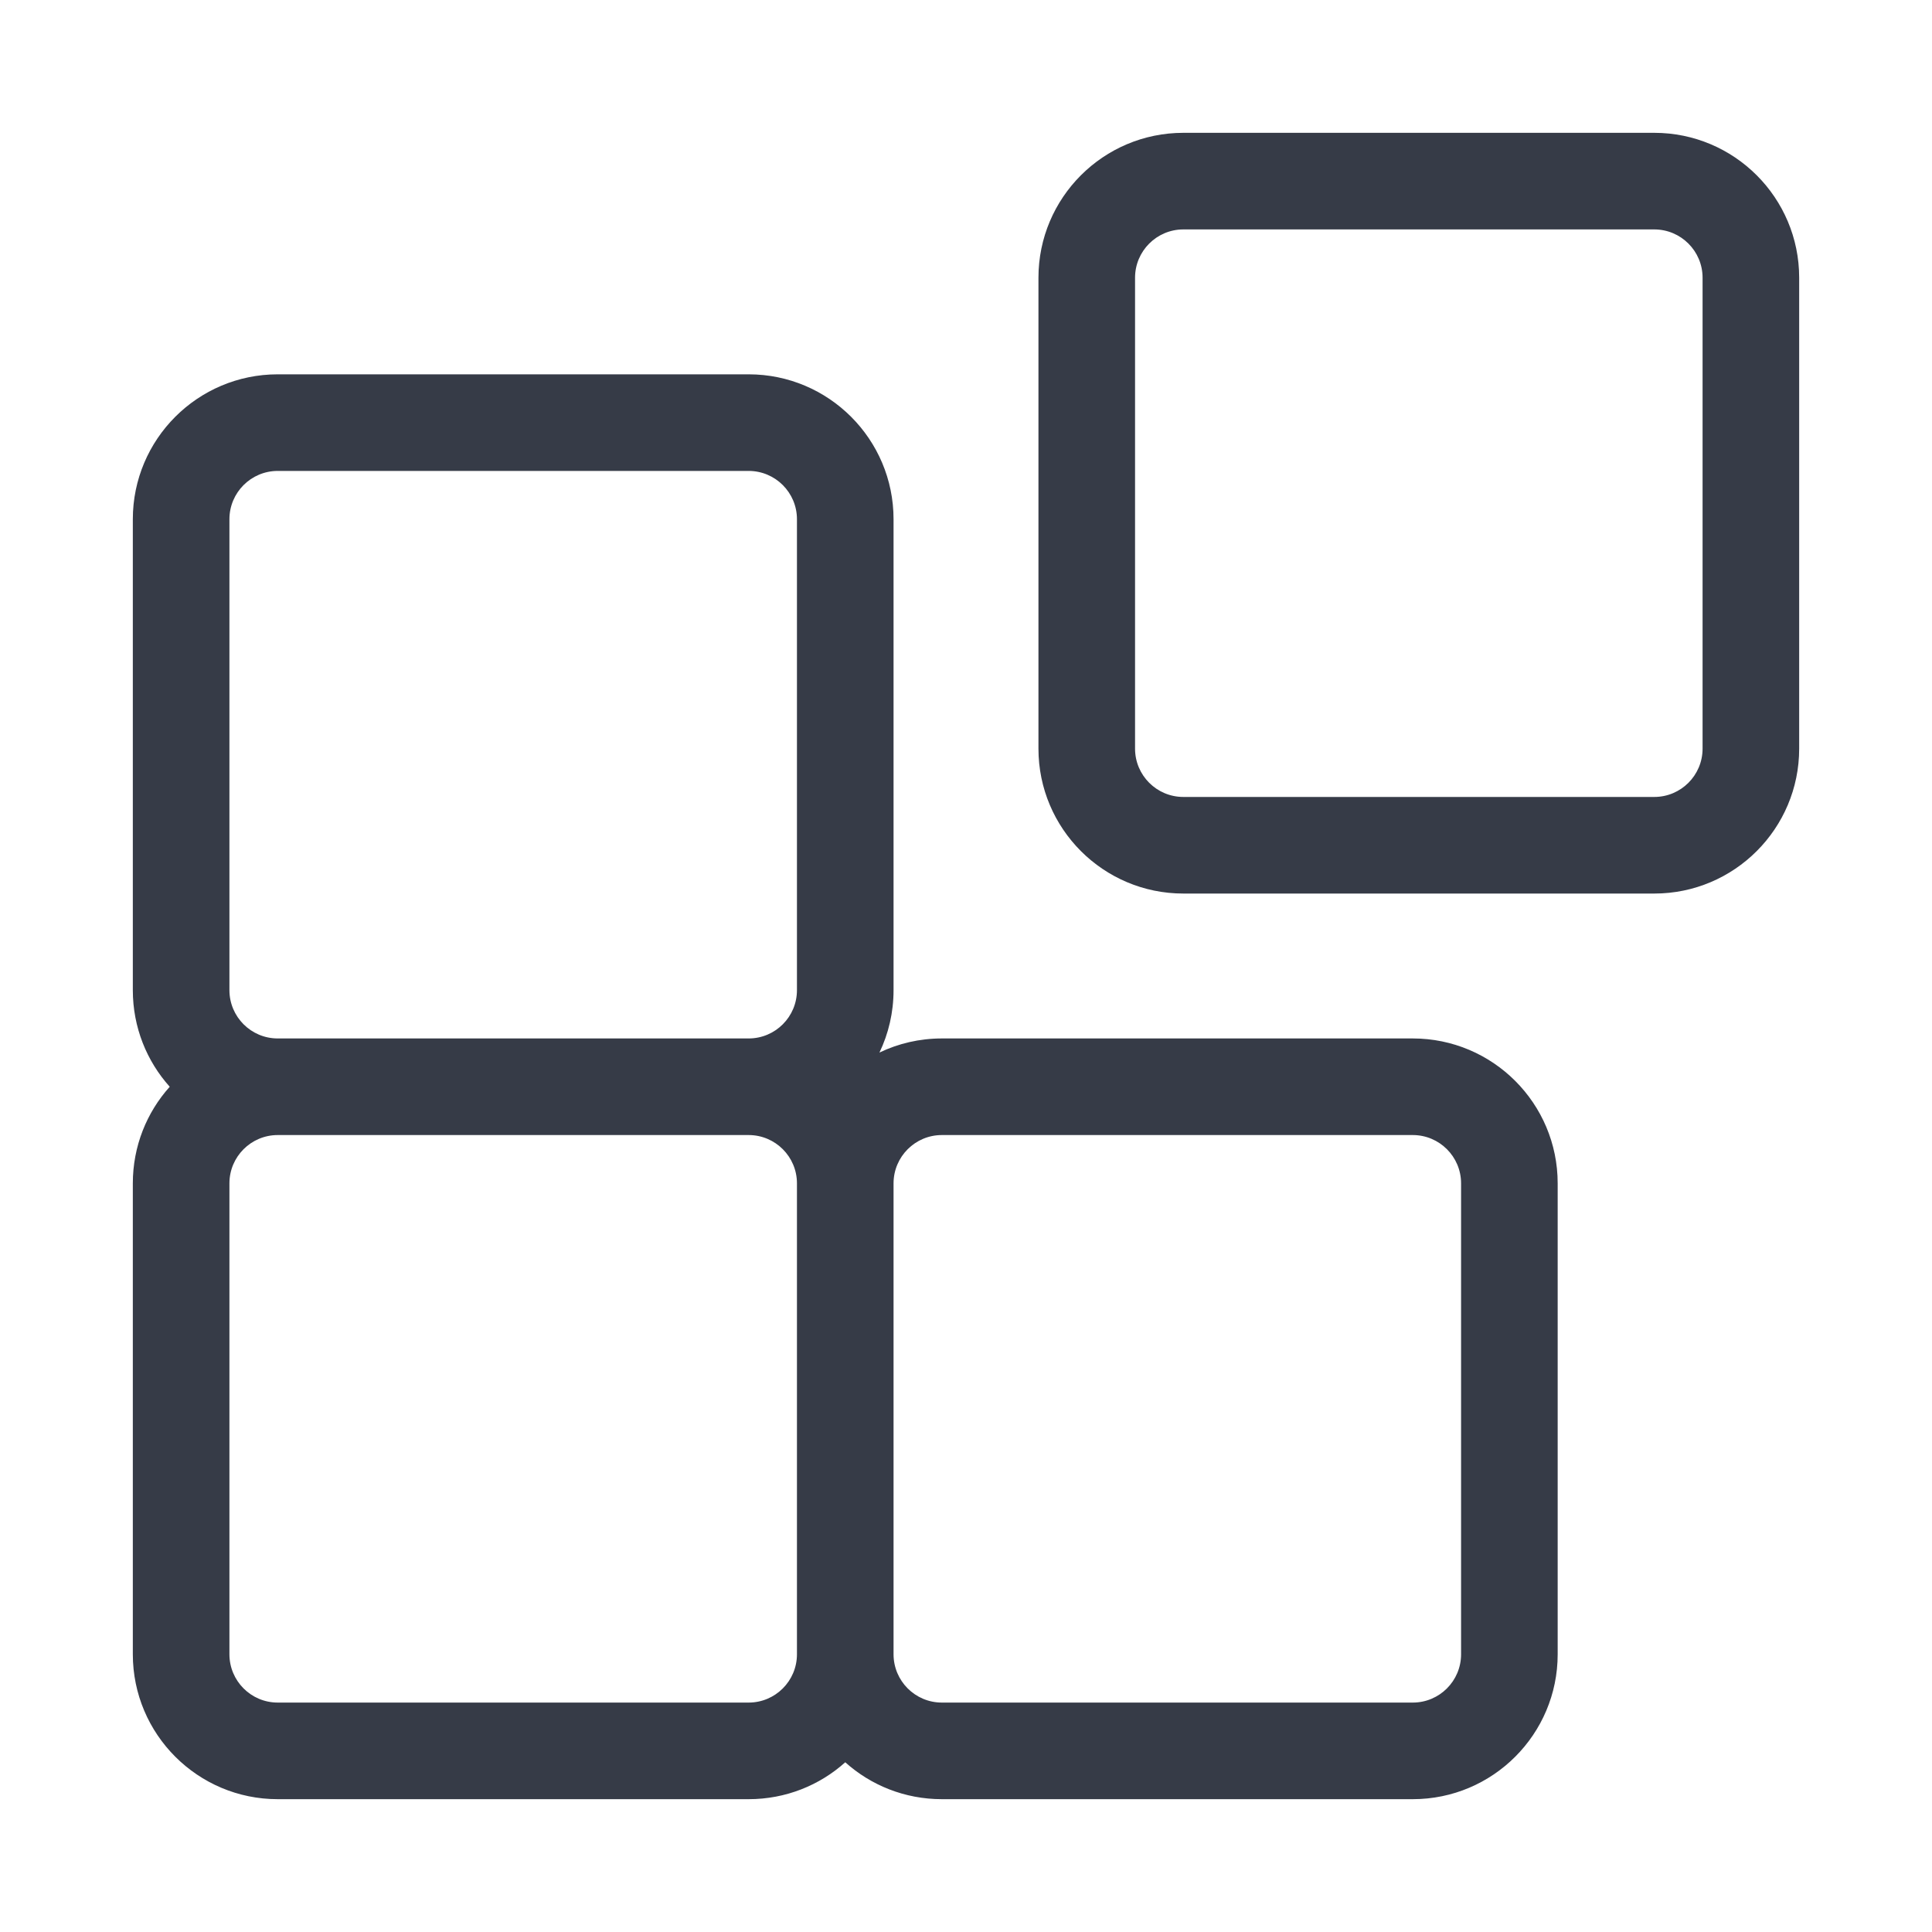
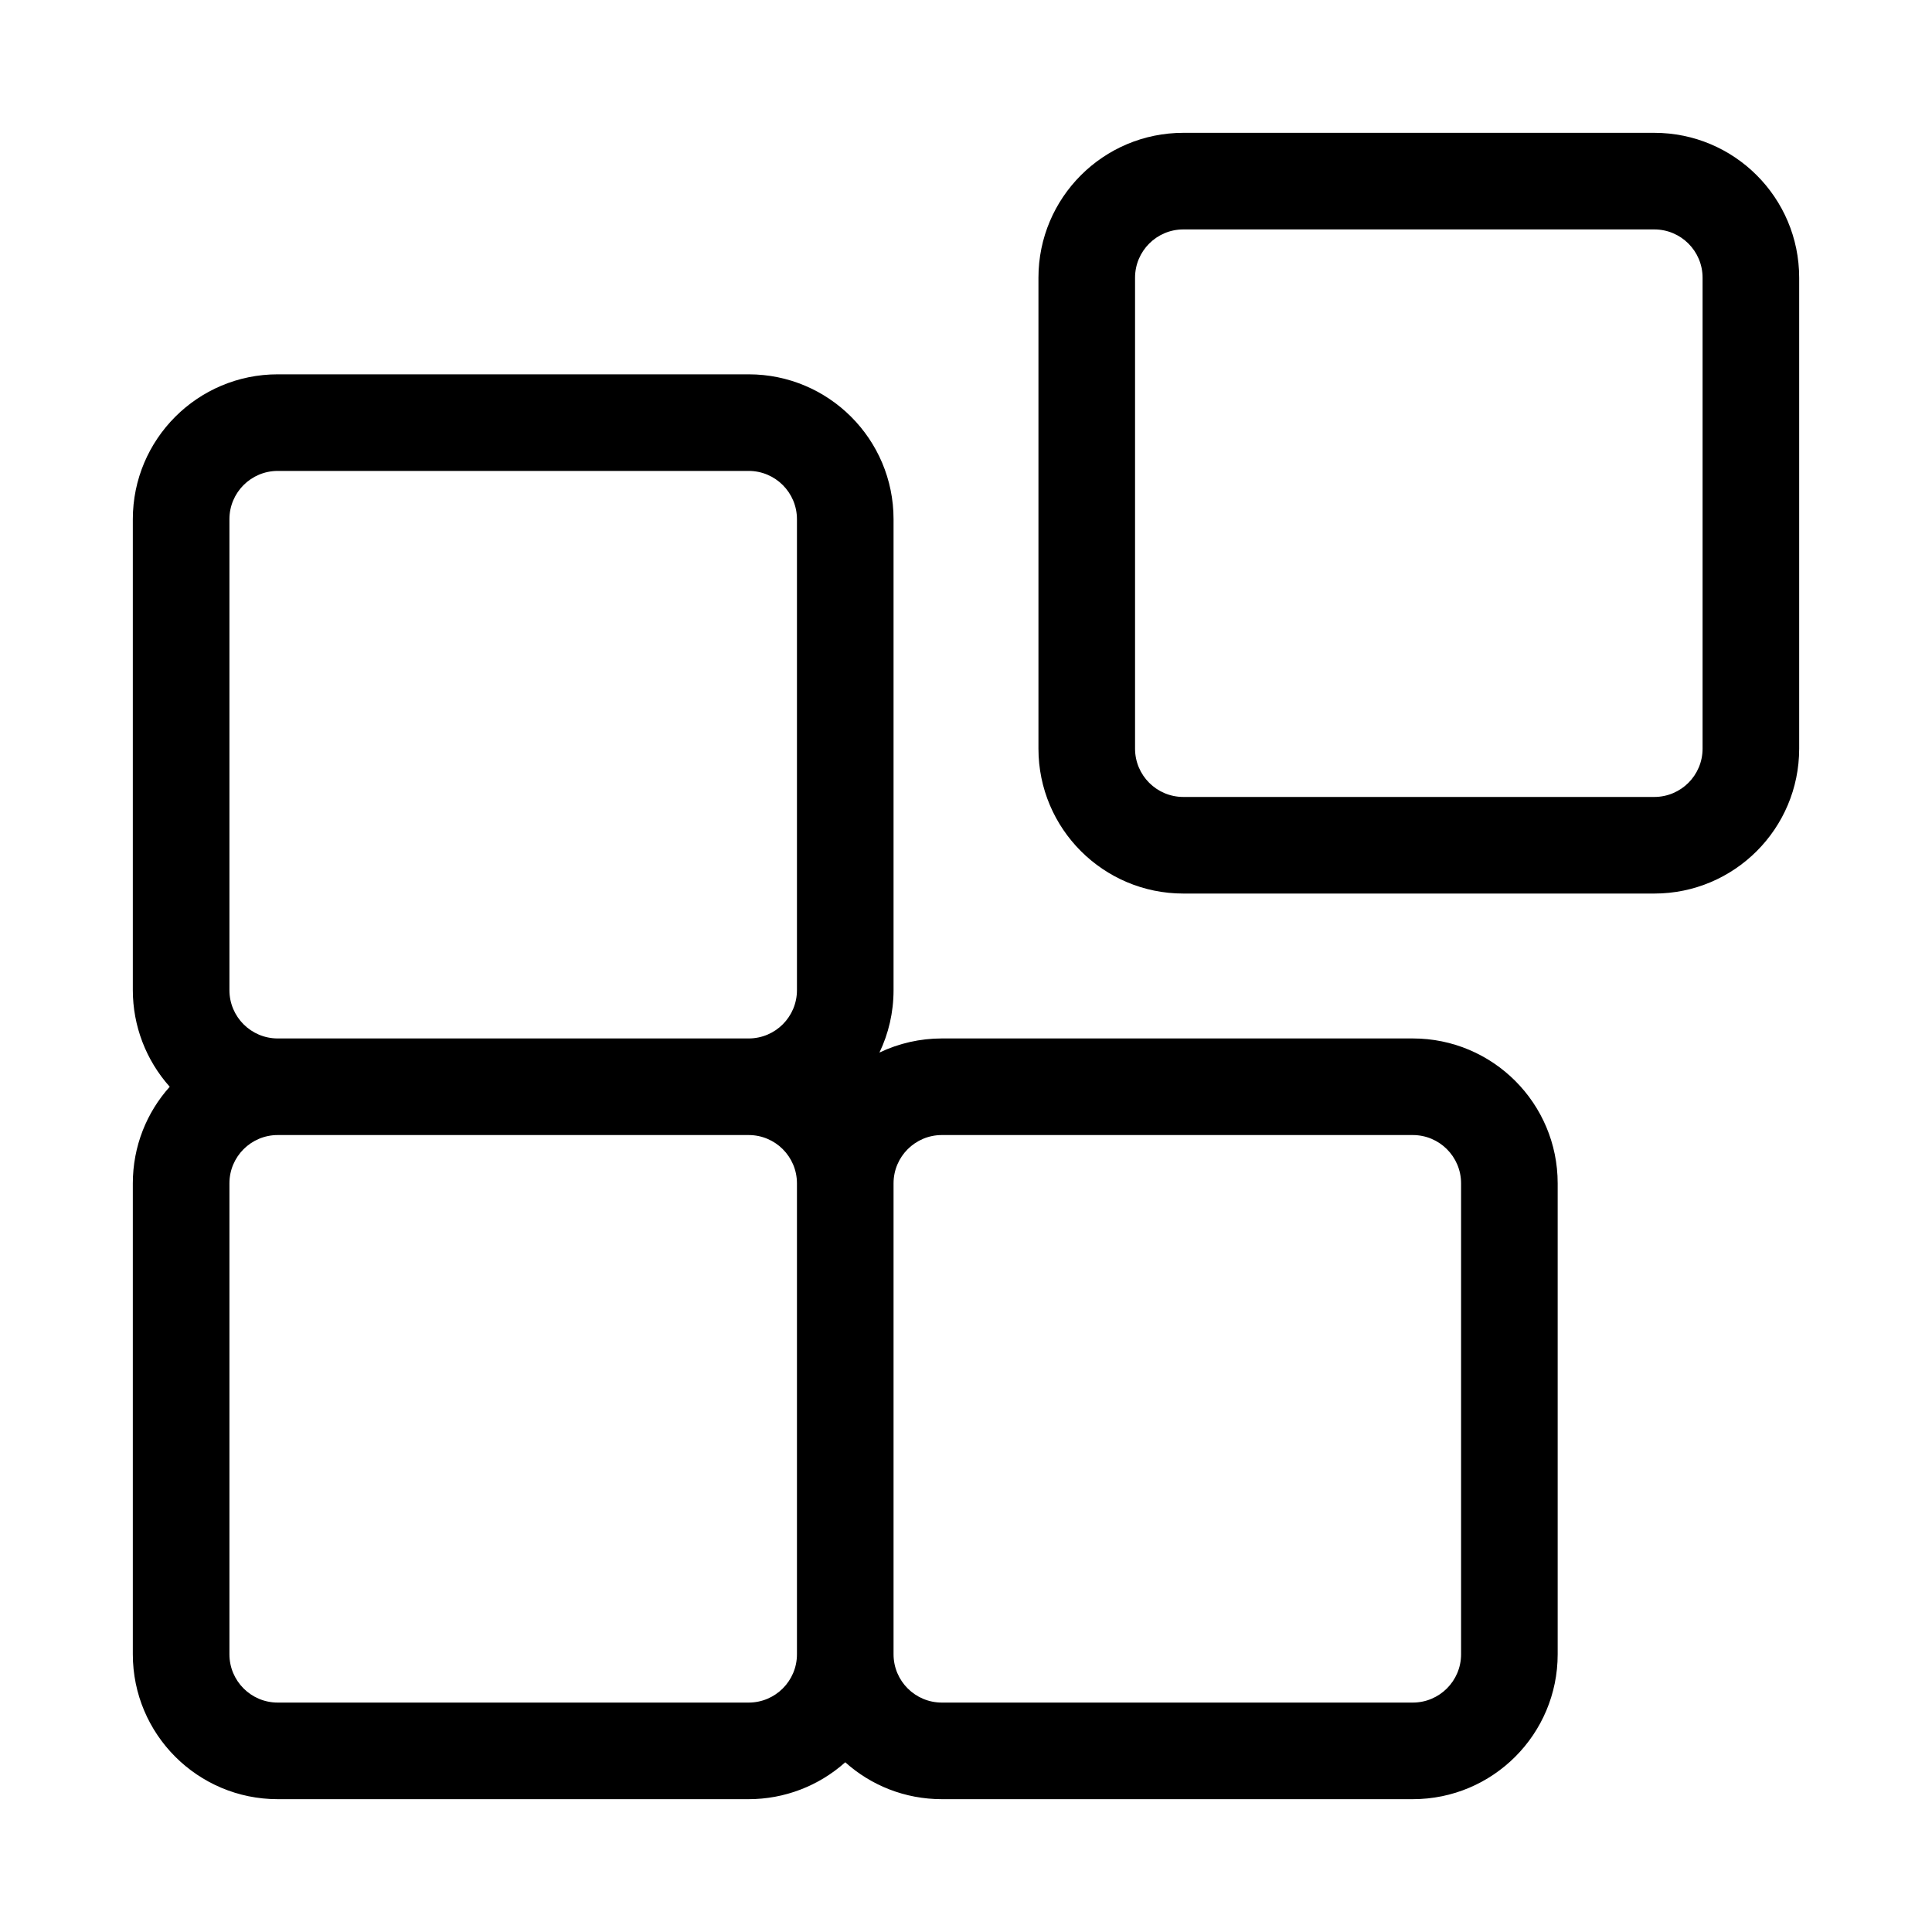
- <svg xmlns="http://www.w3.org/2000/svg" width="20" height="20" viewBox="0 0 20 20" fill="none">
-   <path fill-rule="evenodd" clip-rule="evenodd" d="M10.75 2.875C10.75 2.047 11.422 1.375 12.25 1.375H17.125C17.953 1.375 18.625 2.047 18.625 2.875V7.75C18.625 8.578 17.953 9.25 17.125 9.25H12.25C11.422 9.25 10.75 8.578 10.75 7.75V2.875ZM12.25 2.375C11.974 2.375 11.75 2.599 11.75 2.875V7.75C11.75 8.026 11.974 8.25 12.25 8.25H17.125C17.401 8.25 17.625 8.026 17.625 7.75V2.875C17.625 2.599 17.401 2.375 17.125 2.375H12.25Z" fill="#363B47" />
-   <path fill-rule="evenodd" clip-rule="evenodd" d="M1.375 5.375C1.375 4.547 2.047 3.875 2.875 3.875H7.75C8.578 3.875 9.25 4.547 9.25 5.375V10.25C9.25 10.481 9.198 10.7 9.104 10.896C9.3 10.802 9.519 10.75 9.75 10.75H14.625C15.453 10.75 16.125 11.422 16.125 12.25V17.125C16.125 17.953 15.453 18.625 14.625 18.625H9.75C9.366 18.625 9.015 18.481 8.75 18.243C8.485 18.481 8.134 18.625 7.75 18.625H2.875C2.047 18.625 1.375 17.953 1.375 17.125V12.25C1.375 11.866 1.519 11.515 1.757 11.25C1.519 10.985 1.375 10.634 1.375 10.25V5.375ZM8.25 17.125V12.25C8.25 11.974 8.026 11.75 7.75 11.75H2.875C2.599 11.75 2.375 11.974 2.375 12.25V17.125C2.375 17.401 2.599 17.625 2.875 17.625H7.75C8.026 17.625 8.25 17.401 8.25 17.125ZM9.25 12.25V17.125C9.25 17.401 9.474 17.625 9.75 17.625H14.625C14.901 17.625 15.125 17.401 15.125 17.125V12.25C15.125 11.974 14.901 11.75 14.625 11.75H9.75C9.474 11.75 9.25 11.974 9.25 12.25ZM2.875 4.875C2.599 4.875 2.375 5.099 2.375 5.375V10.25C2.375 10.526 2.599 10.75 2.875 10.75H7.75C8.026 10.75 8.25 10.526 8.25 10.25V5.375C8.25 5.099 8.026 4.875 7.75 4.875H2.875Z" fill="#363B47" />
+ <svg xmlns="http://www.w3.org/2000/svg" viewBox="0 0 20 20">
+   <path d="M10.75 2.875a1.5 1.5 0 0 1 1.5-1.5h4.875a1.5 1.5 0 0 1 1.5 1.5V7.75a1.5 1.5 0 0 1-1.5 1.5H12.25a1.5 1.5 0 0 1-1.5-1.5zm1.5-.5a.5.5 0 0 0-.5.5V7.75a.5.5 0 0 0 .5.5h4.875a.5.5 0 0 0 .5-.5V2.875a.5.5 0 0 0-.5-.5zm-10.875 3a1.5 1.5 0 0 1 1.5-1.5H7.75a1.5 1.5 0 0 1 1.5 1.5v4.875c0 .231-.052.45-.146.646a1.5 1.5 0 0 1 .646-.146h4.875a1.5 1.5 0 0 1 1.5 1.5v4.875a1.5 1.5 0 0 1-1.5 1.5H9.75c-.384 0-.735-.144-1-.382a1.5 1.5 0 0 1-1 .382H2.875a1.5 1.5 0 0 1-1.5-1.5V12.25c0-.384.144-.735.382-1a1.5 1.5 0 0 1-.382-1zm6.875 11.75V12.25a.5.5 0 0 0-.5-.5H2.875a.5.5 0 0 0-.5.5v4.875a.5.5 0 0 0 .5.5H7.75a.5.5 0 0 0 .5-.5m1-4.875v4.875a.5.5 0 0 0 .5.5h4.875a.5.5 0 0 0 .5-.5V12.25a.5.5 0 0 0-.5-.5H9.75a.5.5 0 0 0-.5.5M2.875 4.875a.5.5 0 0 0-.5.5v4.875a.5.5 0 0 0 .5.5H7.75a.5.5 0 0 0 .5-.5V5.375a.5.5 0 0 0-.5-.5z" />
</svg>
